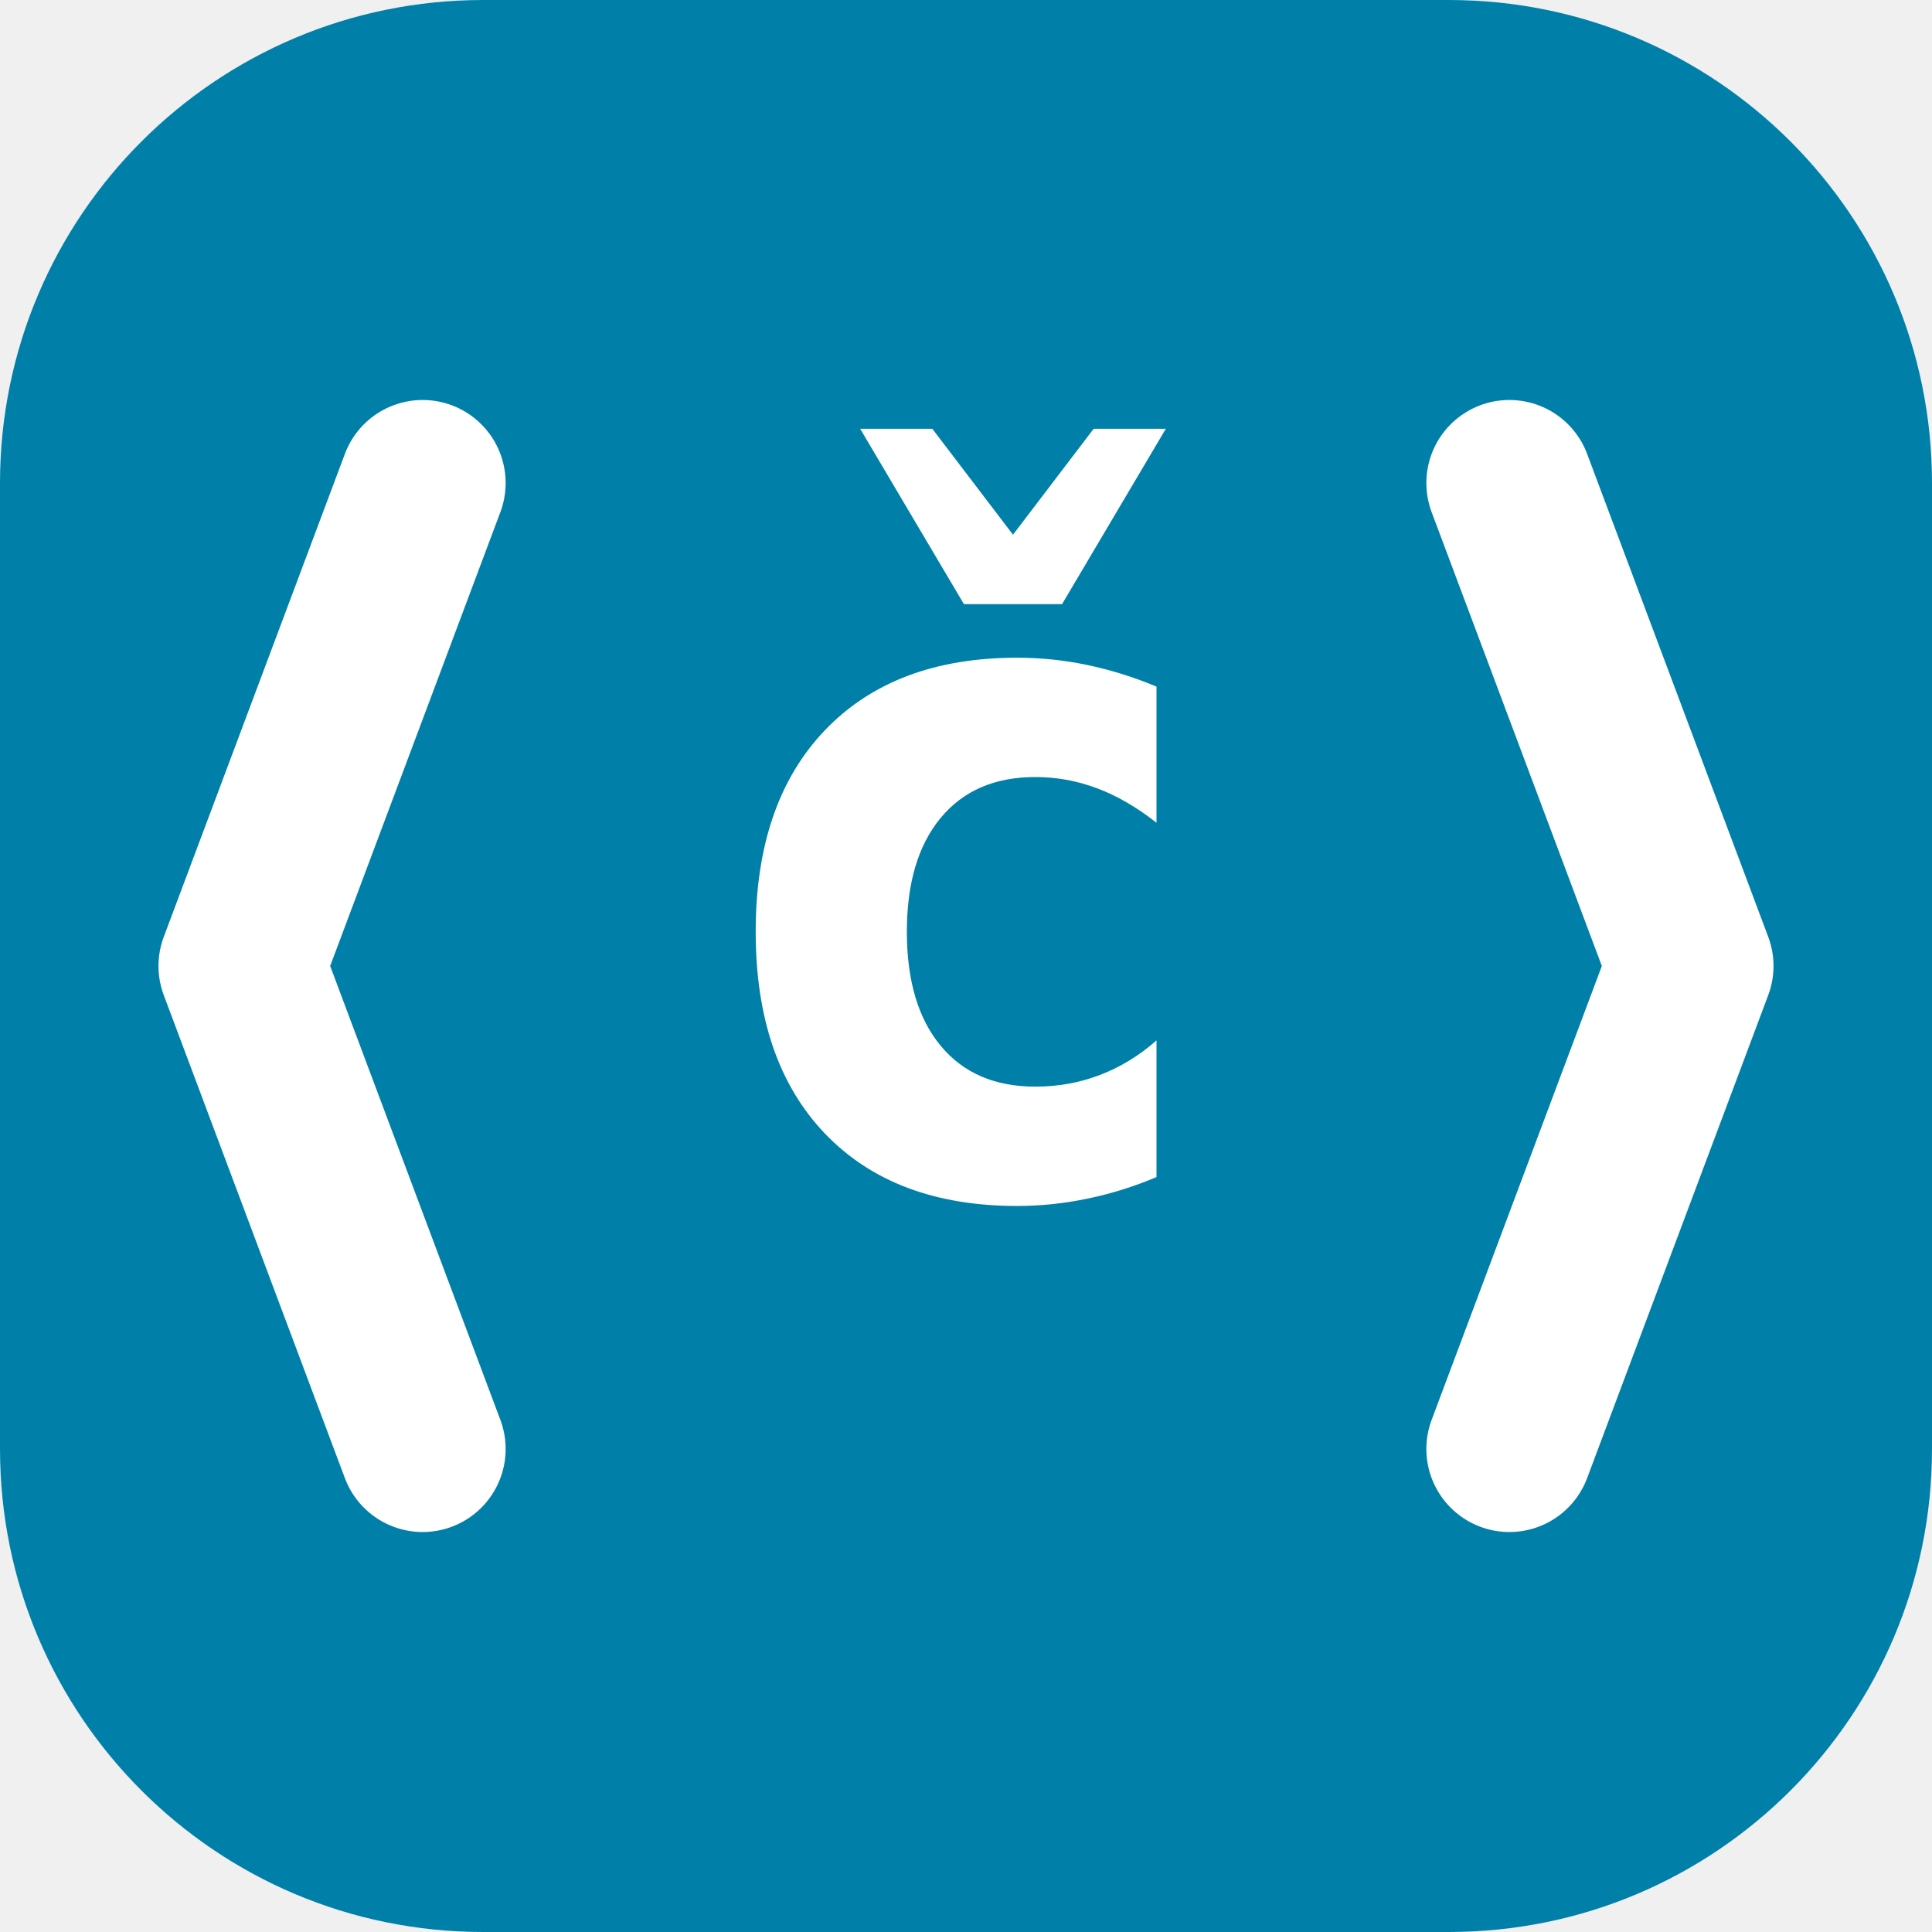
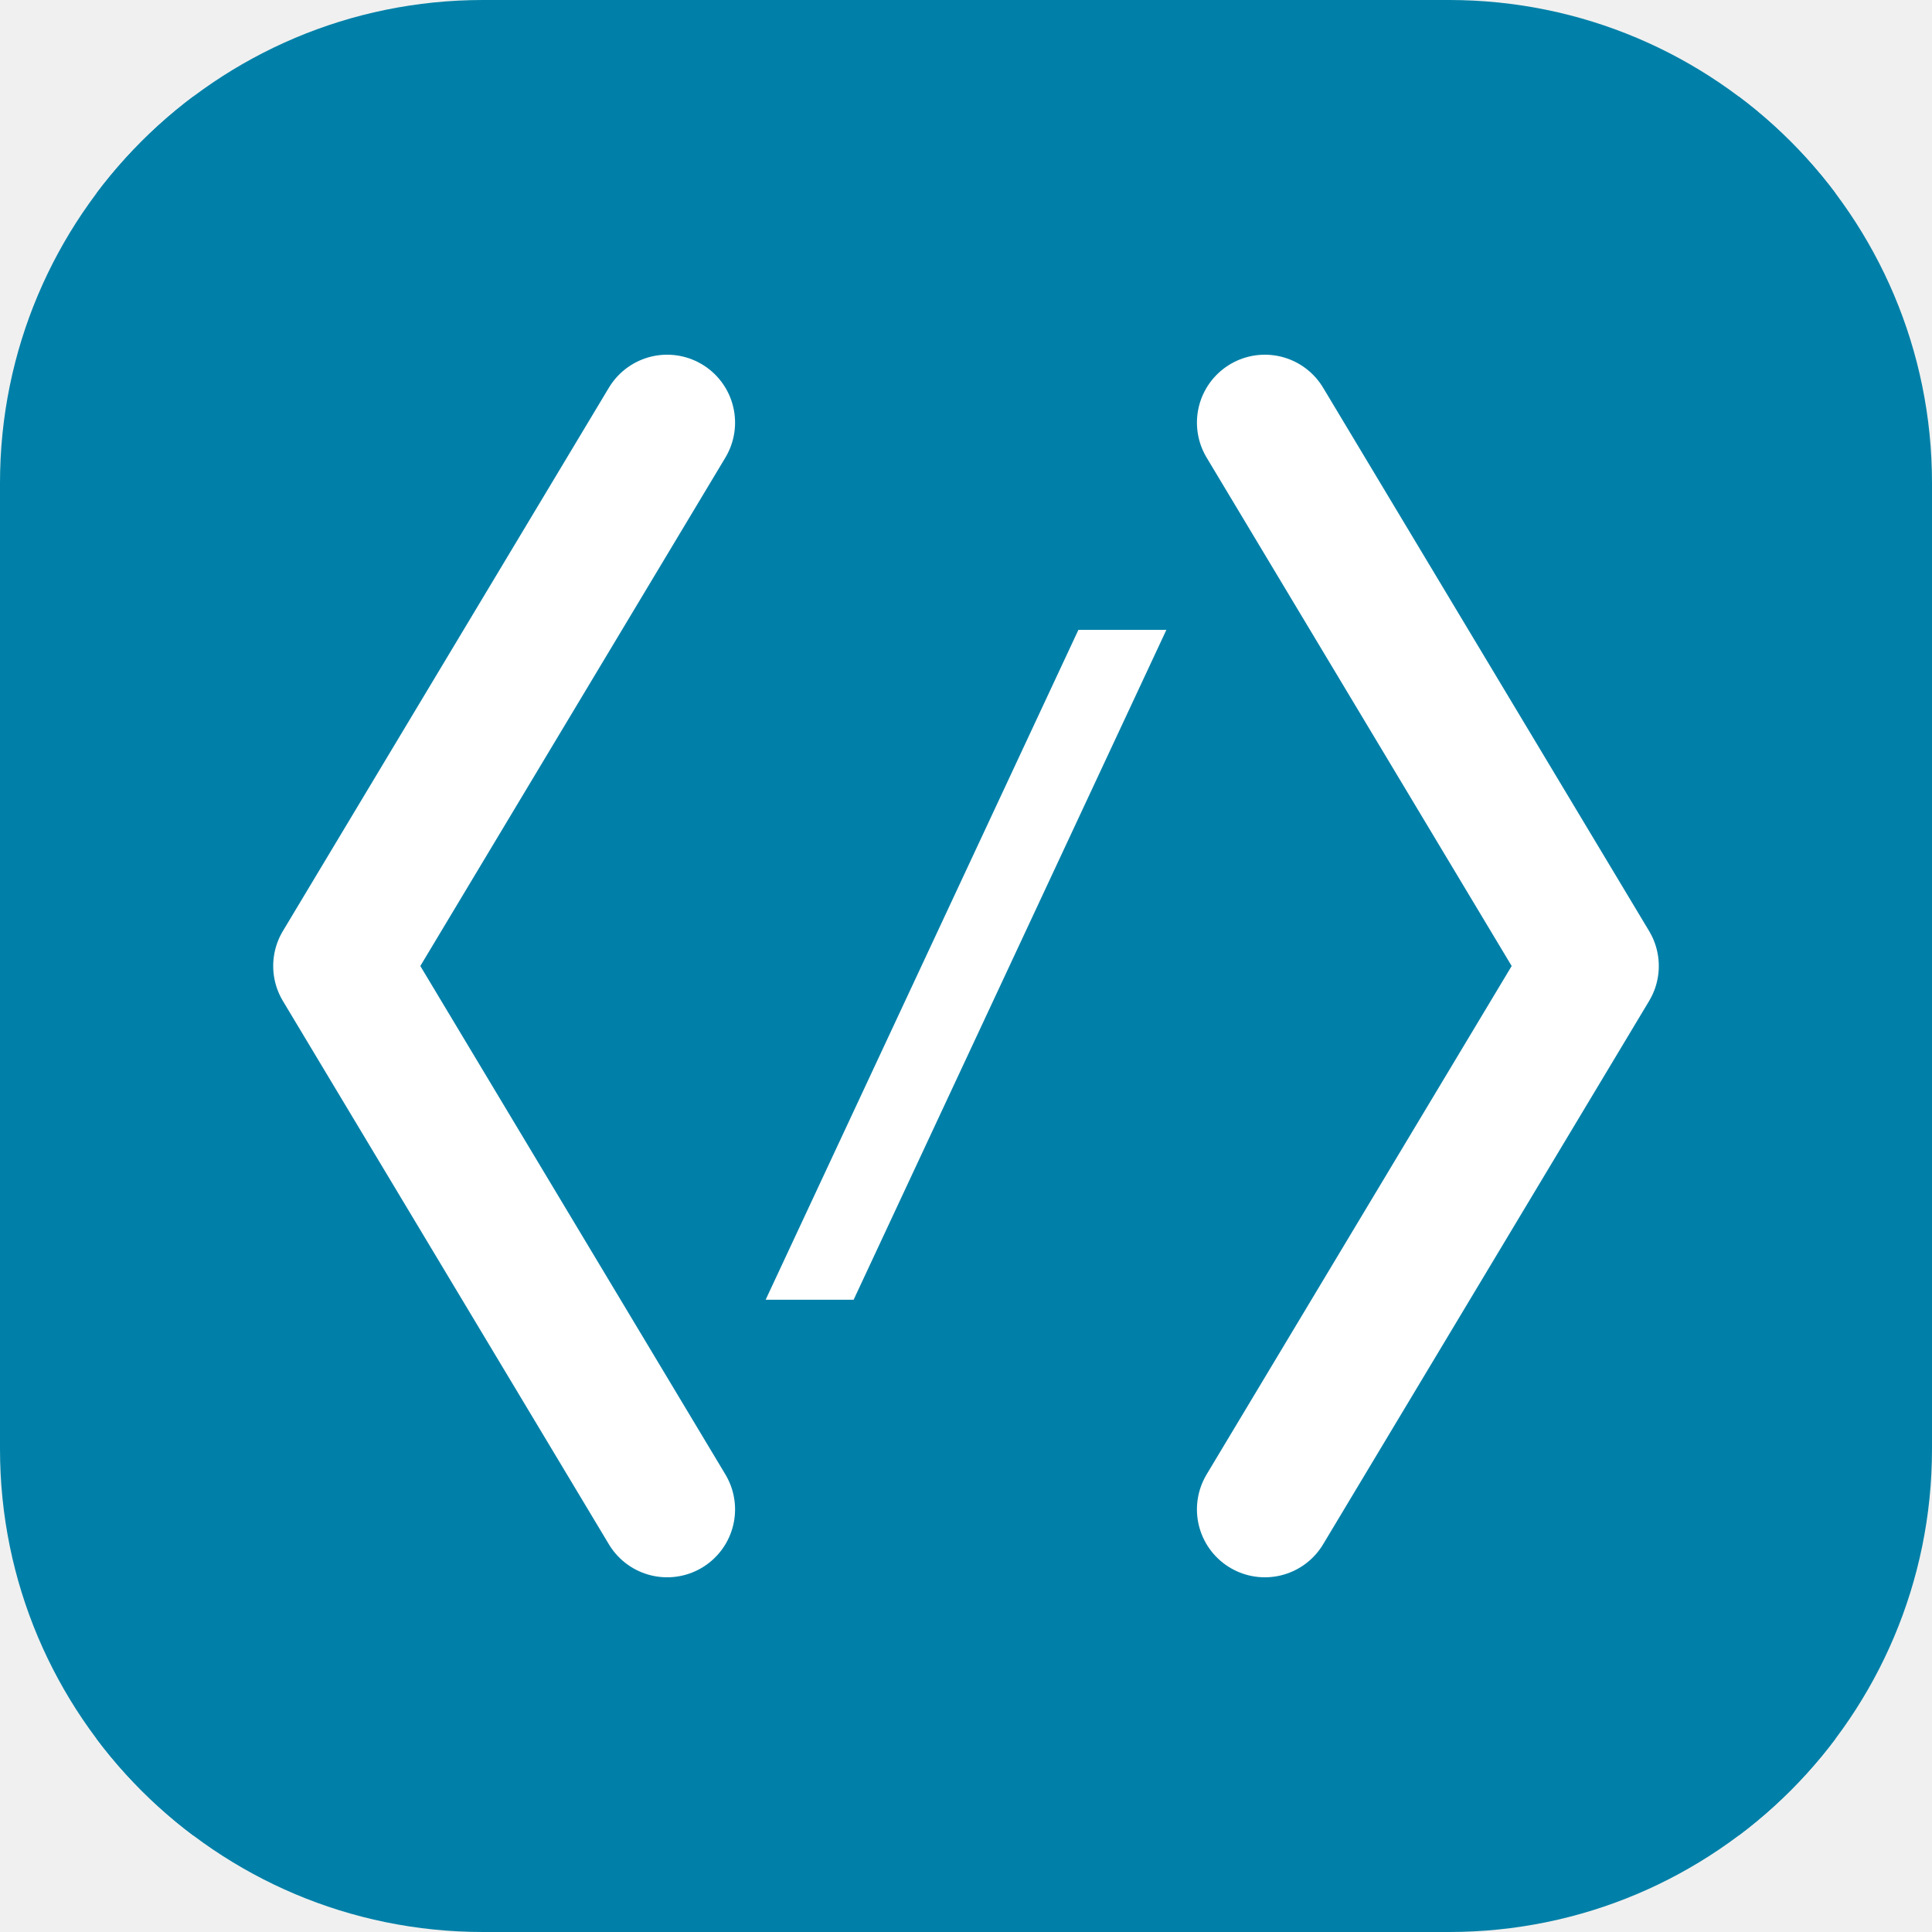
<svg xmlns="http://www.w3.org/2000/svg" version="1.1" width="1000" height="1000">
-   <g clip-path="url(#SvgjsClipPath1221)">
-     <rect width="1000" height="1000" fill="#ffffff" />
-     <g transform="matrix(3.90625,0,0,3.90625,0,0)">
-       <svg version="1.1" width="256" height="256">
-         <svg width="256" height="256" viewBox="0 0 256 256">
+   <g clip-path="url(#SvgjsClipPath1046)">
+     <rect width="1000" height="1000" fill="#0080a8" />
+     <g transform="matrix(5,0,0,5,50,50)">
+       <svg version="1.1" width="180" height="180">
+         <svg width="180" height="180" viewBox="0 0 256 256">
          <rect width="256" height="256" fill="#0080a8" />
-           <g stroke="#ffffff" stroke-width="22" stroke-linecap="round" stroke-linejoin="round" fill="none">
-             <path d="M56 64 L32 128 L56 192" />
-             <path d="M200 64 L224 128 L200 192" />
+           <g stroke="#ffffff" stroke-width="20" stroke-linecap="round" stroke-linejoin="round" fill="none">
+             <path d="M84 48 L36 128 L84 208" />
+             <path d="M172 48 L220 128 L172 208" />
          </g>
-           <g transform="translate(128, 158) scale(1, 1.15)">
-             <text x="0" y="0" font-family="DejaVu Sans, Arial, sans-serif" font-size="110" font-weight="700" text-anchor="middle" fill="#ffffff">
-       č
-     </text>
-           </g>
+           <text x="128" y="166" font-family="DejaVu Sans Mono, Consolas, monospace" font-size="120" font-weight="900" text-anchor="middle" fill="#ffffff"> / </text>
        </svg>
      </svg>
    </g>
  </g>
  <defs>
-     <clipPath id="SvgjsClipPath1221">
+     <clipPath id="SvgjsClipPath1046">
      <rect width="1000" height="1000" x="0" y="0" rx="250" ry="250" />
    </clipPath>
  </defs>
</svg>
